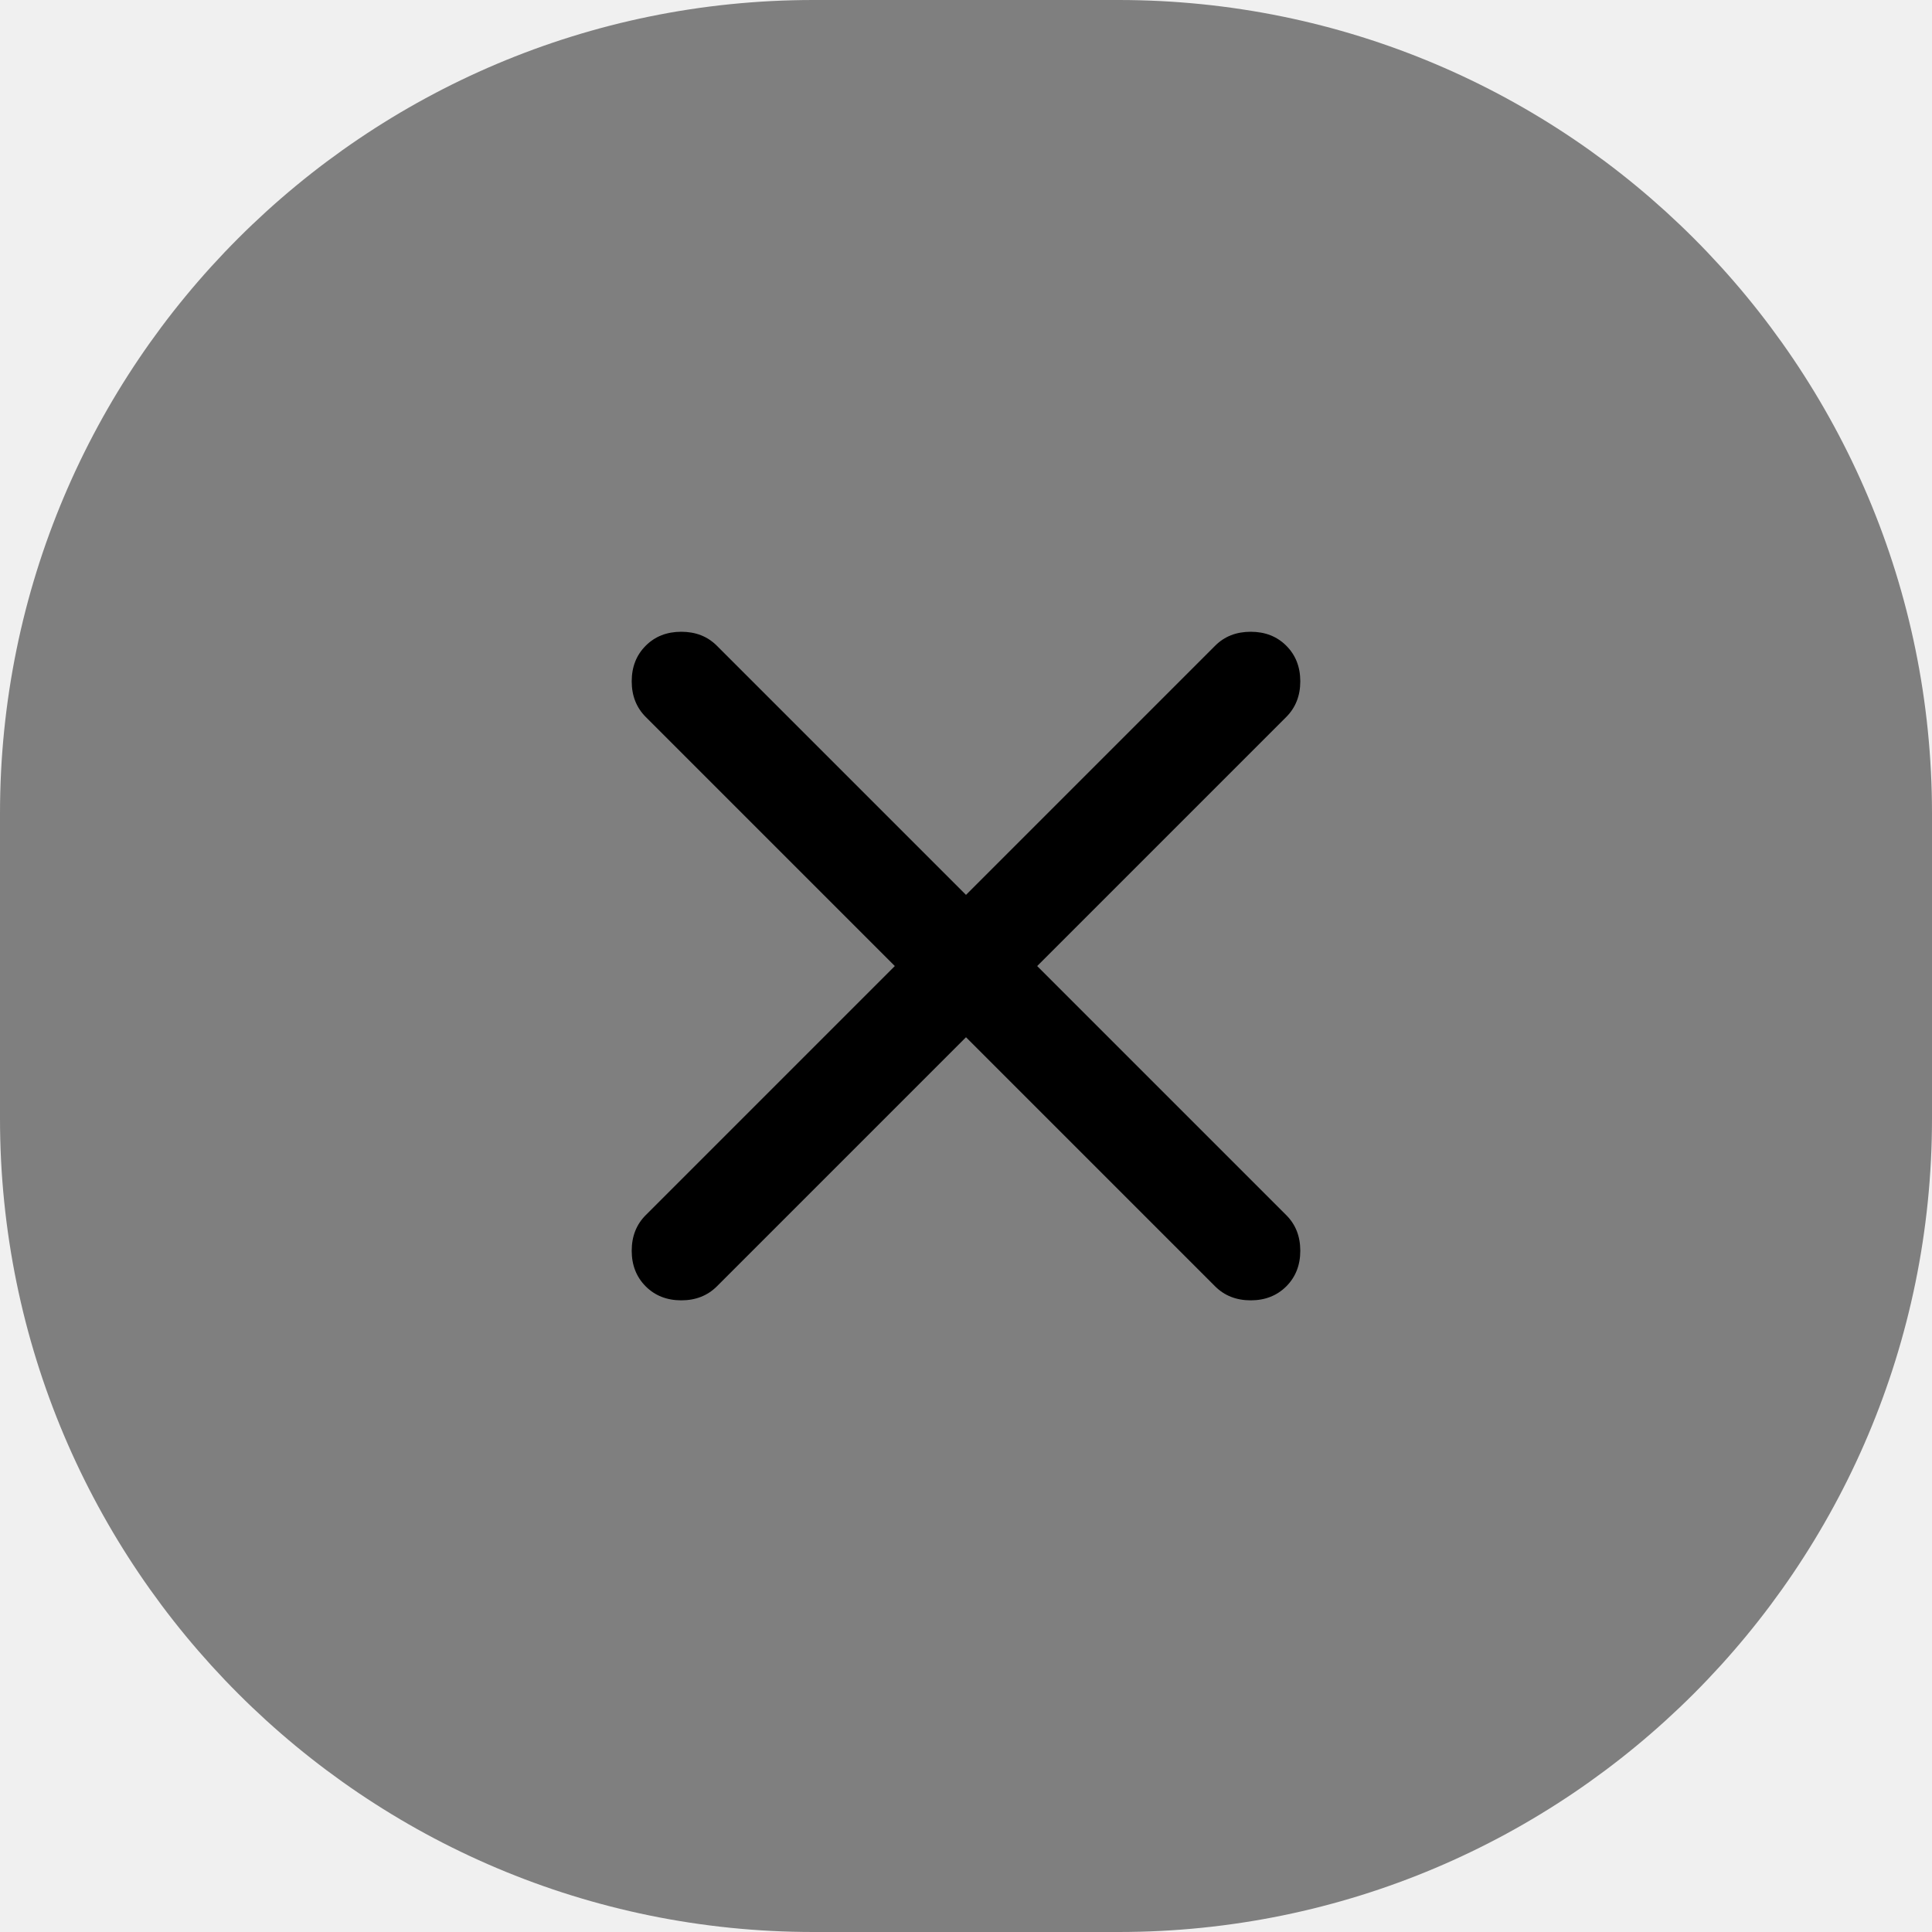
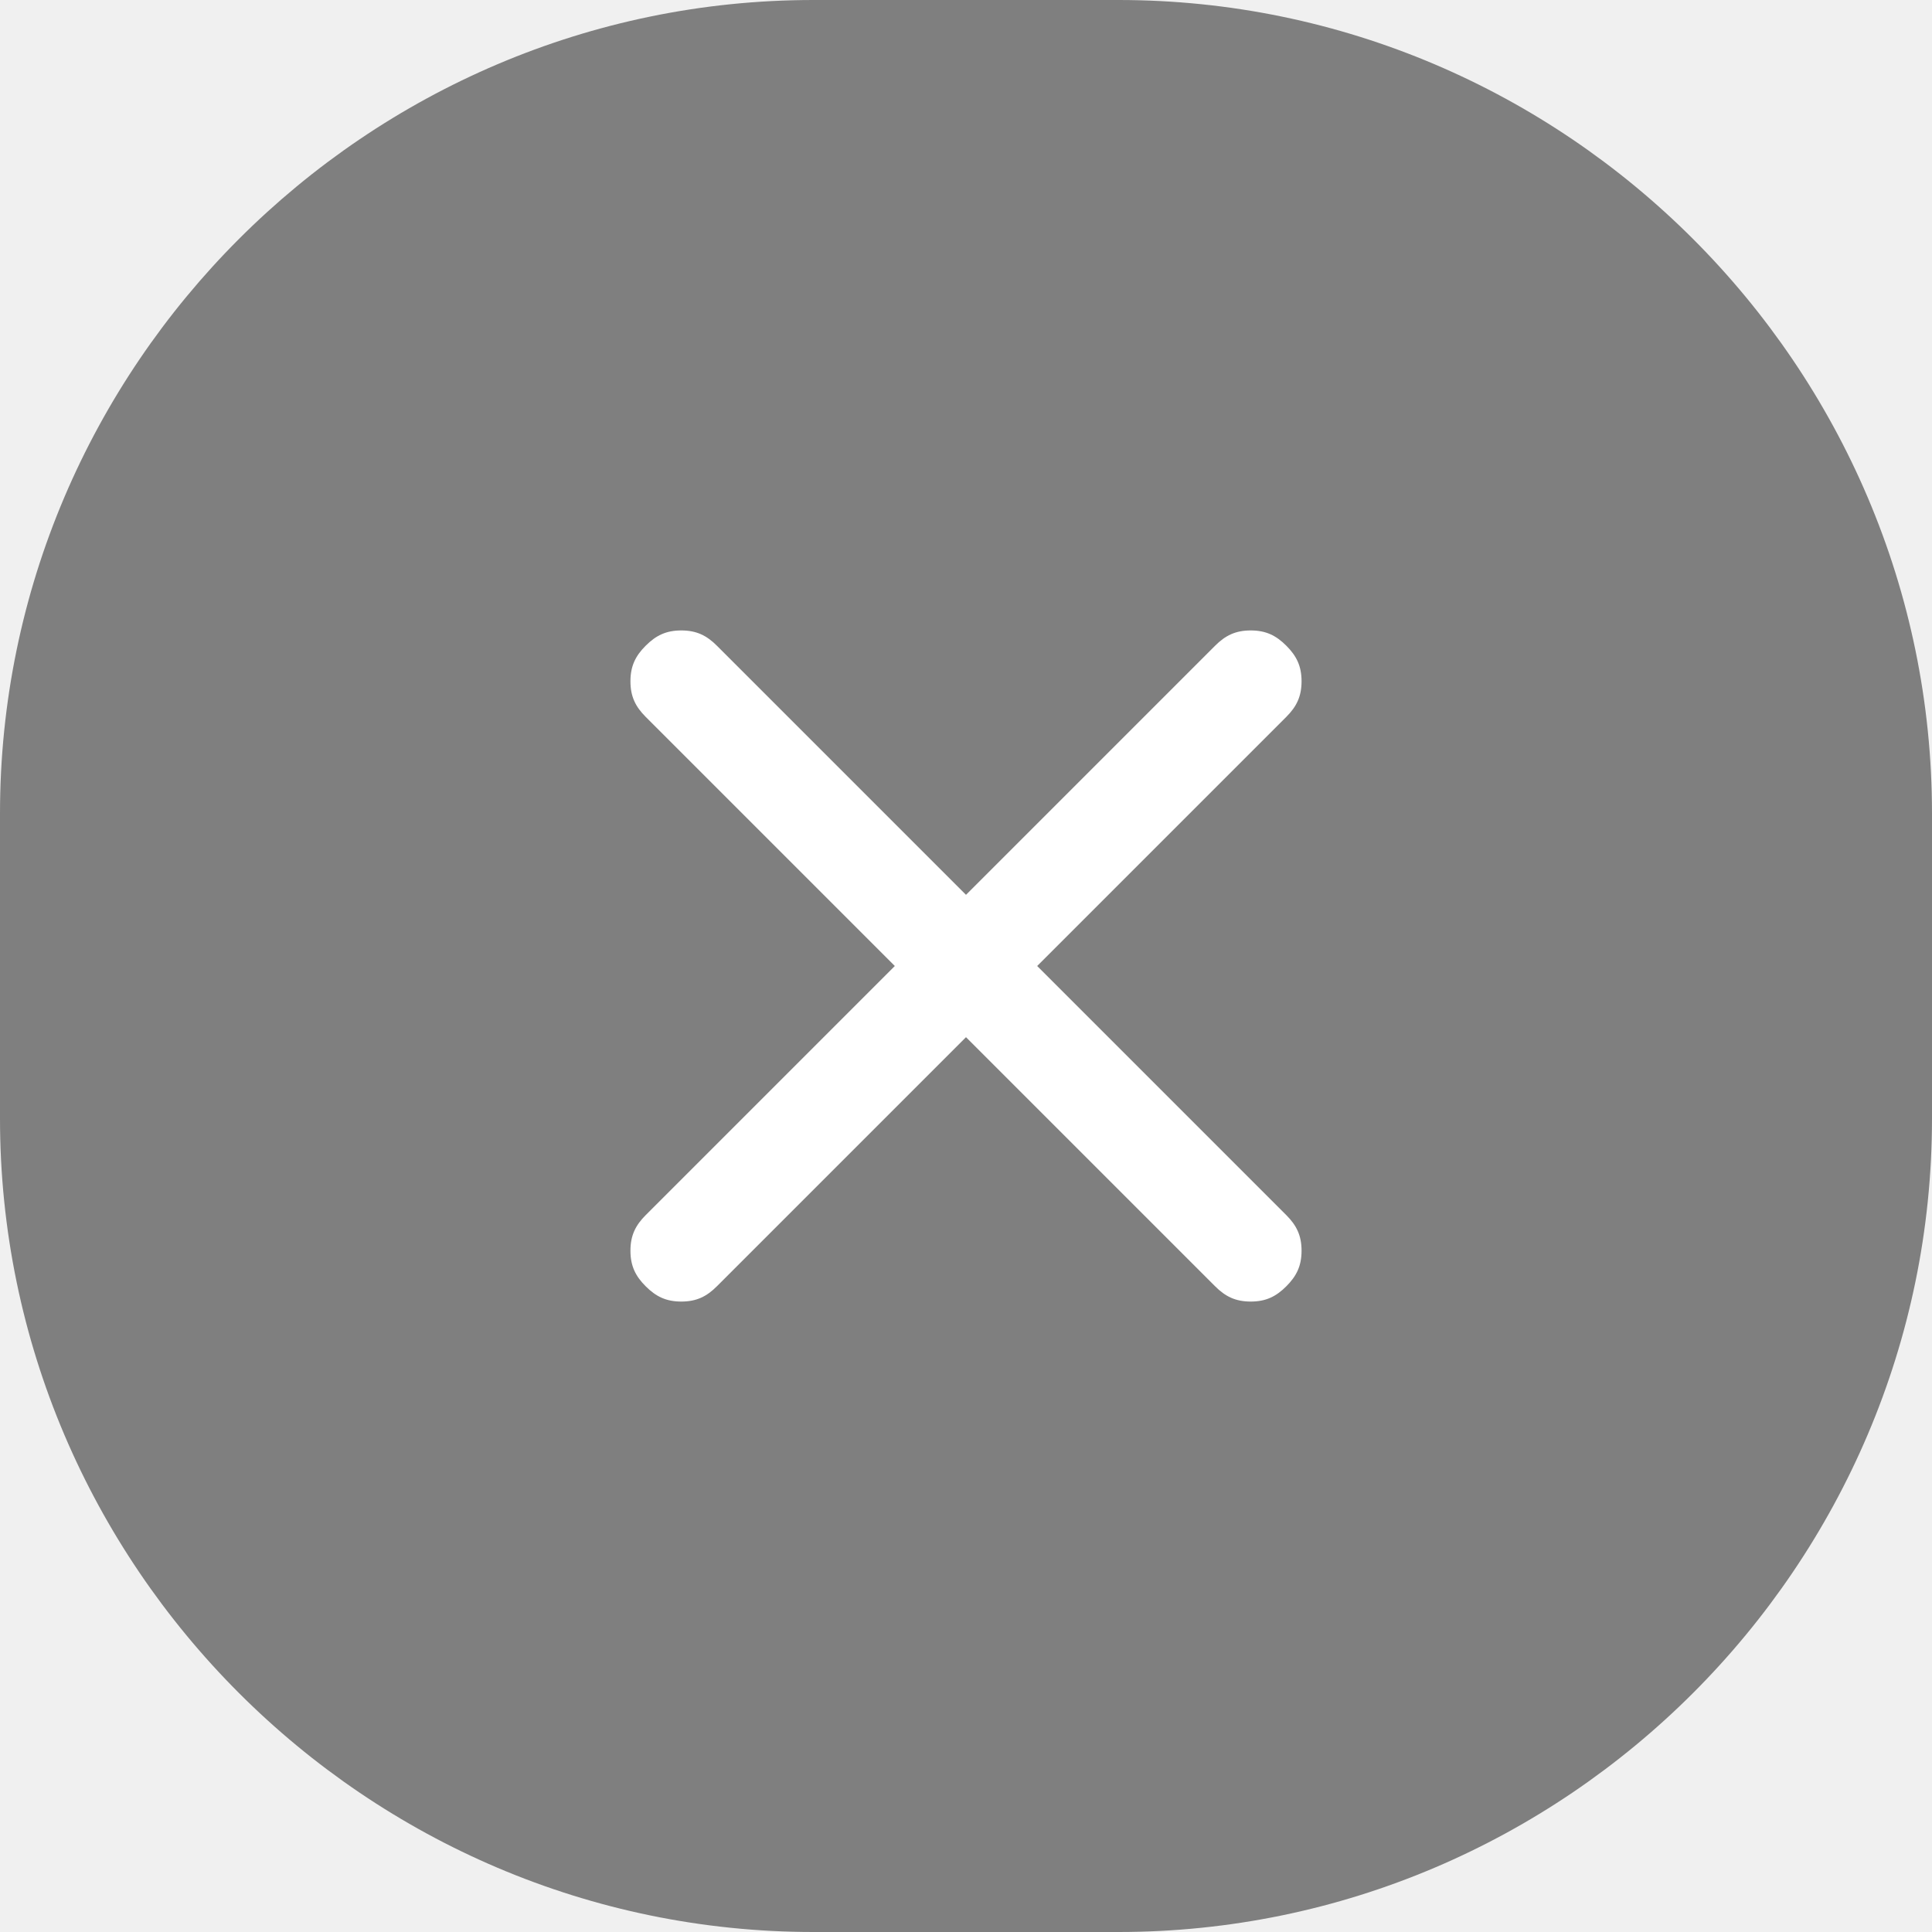
- <svg xmlns="http://www.w3.org/2000/svg" width="38" height="38" viewBox="0 0 38 38" fill="none">
-   <rect width="38" height="38" rx="16" fill="#7F7F7F" />
-   <path d="M19 20.401L14.1 25.301C13.916 25.484 13.683 25.576 13.4 25.576C13.117 25.576 12.883 25.484 12.7 25.301C12.517 25.117 12.425 24.884 12.425 24.601C12.425 24.317 12.517 24.084 12.7 23.901L17.6 19.001L12.7 14.101C12.517 13.917 12.425 13.684 12.425 13.401C12.425 13.117 12.517 12.884 12.7 12.701C12.883 12.517 13.117 12.426 13.4 12.426C13.683 12.426 13.916 12.517 14.1 12.701L19 17.601L23.9 12.701C24.083 12.517 24.317 12.426 24.6 12.426C24.883 12.426 25.116 12.517 25.3 12.701C25.483 12.884 25.575 13.117 25.575 13.401C25.575 13.684 25.483 13.917 25.3 14.101L20.4 19.001L25.3 23.901C25.483 24.084 25.575 24.317 25.575 24.601C25.575 24.884 25.483 25.117 25.3 25.301C25.116 25.484 24.883 25.576 24.6 25.576C24.317 25.576 24.083 25.484 23.9 25.301L19 20.401Z" fill="black" />
+ <svg xmlns="http://www.w3.org/2000/svg" version="1.1" id="Слой_1" x="0px" y="0px" viewBox="0 0 38 38" style="enable-background:new 0 0 38 38;" xml:space="preserve">
+   <style type="text/css">
+ 	.st0{fill:#7F7F7F;}
+ 	.st1{fill:#FFFFFF;}
+ </style>
+   <path class="st0" d="M16,0h6c8.8,0,16,7.2,16,16v6c0,8.8-7.2,16-16,16h-6C7.2,38,0,30.8,0,22v-6C0,7.2,7.2,0,16,0z" />
+   <path class="st1" d="M19,20.4l-4.9,4.9c-0.2,0.2-0.4,0.3-0.7,0.3c-0.3,0-0.5-0.1-0.7-0.3c-0.2-0.2-0.3-0.4-0.3-0.7  c0-0.3,0.1-0.5,0.3-0.7l4.9-4.9l-4.9-4.9c-0.2-0.2-0.3-0.4-0.3-0.7c0-0.3,0.1-0.5,0.3-0.7c0.2-0.2,0.4-0.3,0.7-0.3  c0.3,0,0.5,0.1,0.7,0.3l4.9,4.9l4.9-4.9c0.2-0.2,0.4-0.3,0.7-0.3s0.5,0.1,0.7,0.3c0.2,0.2,0.3,0.4,0.3,0.7c0,0.3-0.1,0.5-0.3,0.7  L20.4,19l4.9,4.9c0.2,0.2,0.3,0.4,0.3,0.7c0,0.3-0.1,0.5-0.3,0.7c-0.2,0.2-0.4,0.3-0.7,0.3s-0.5-0.1-0.7-0.3L19,20.4z" />
</svg>
